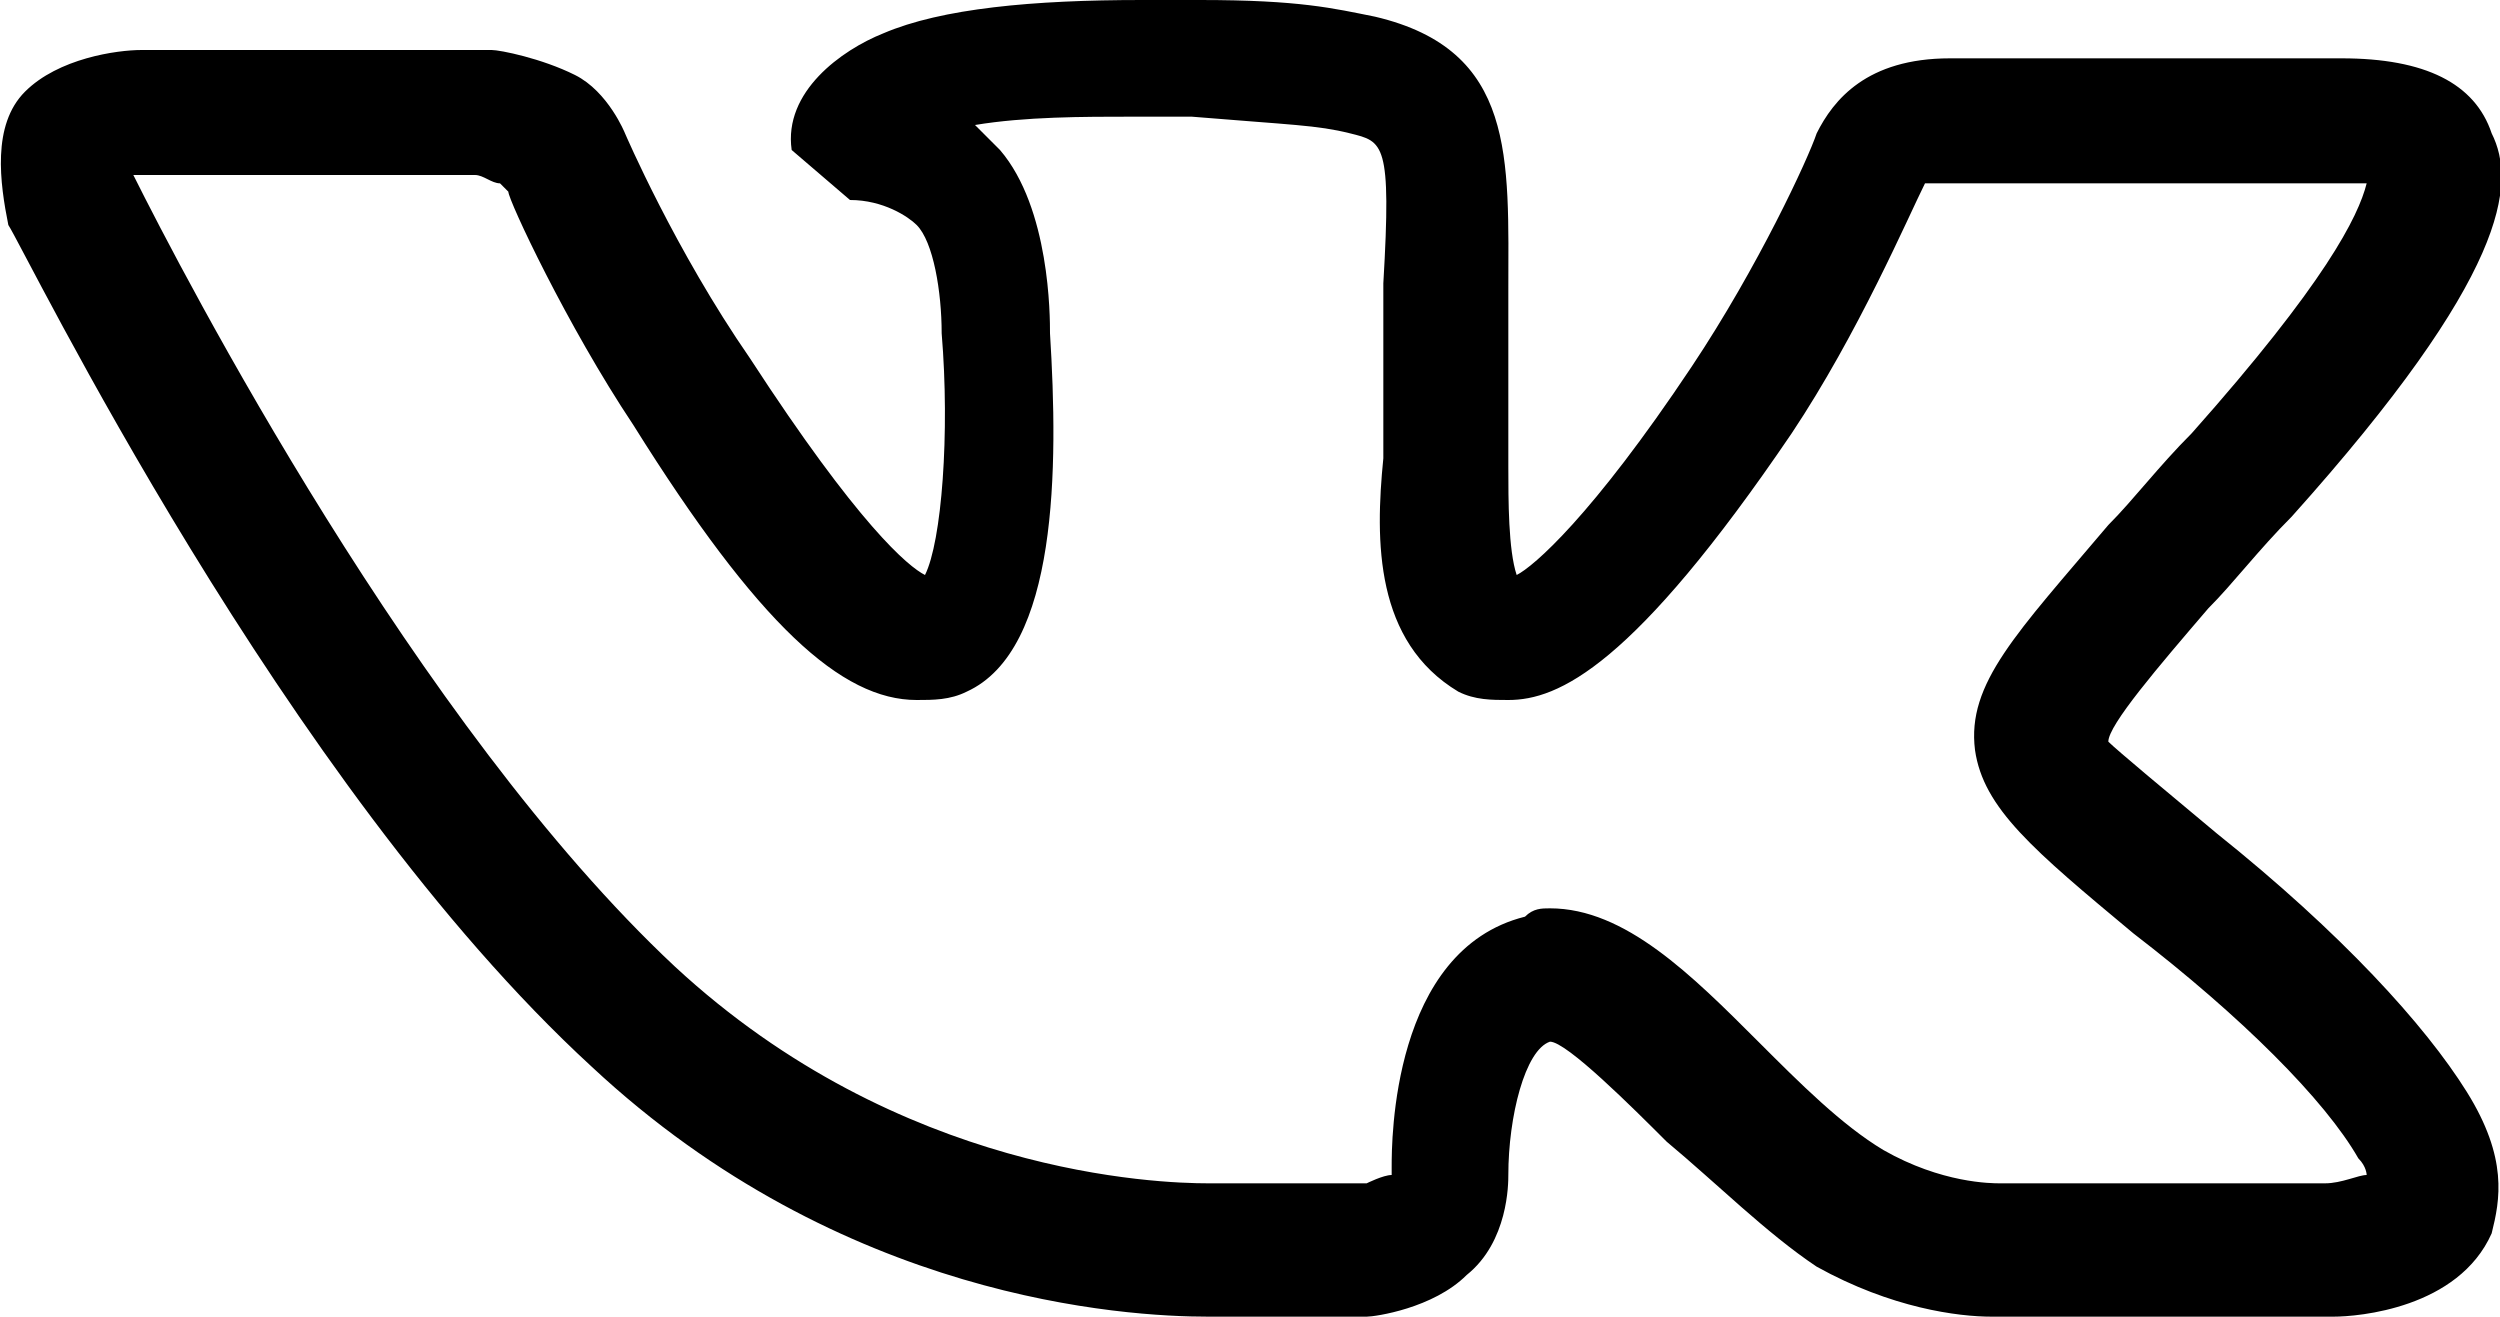
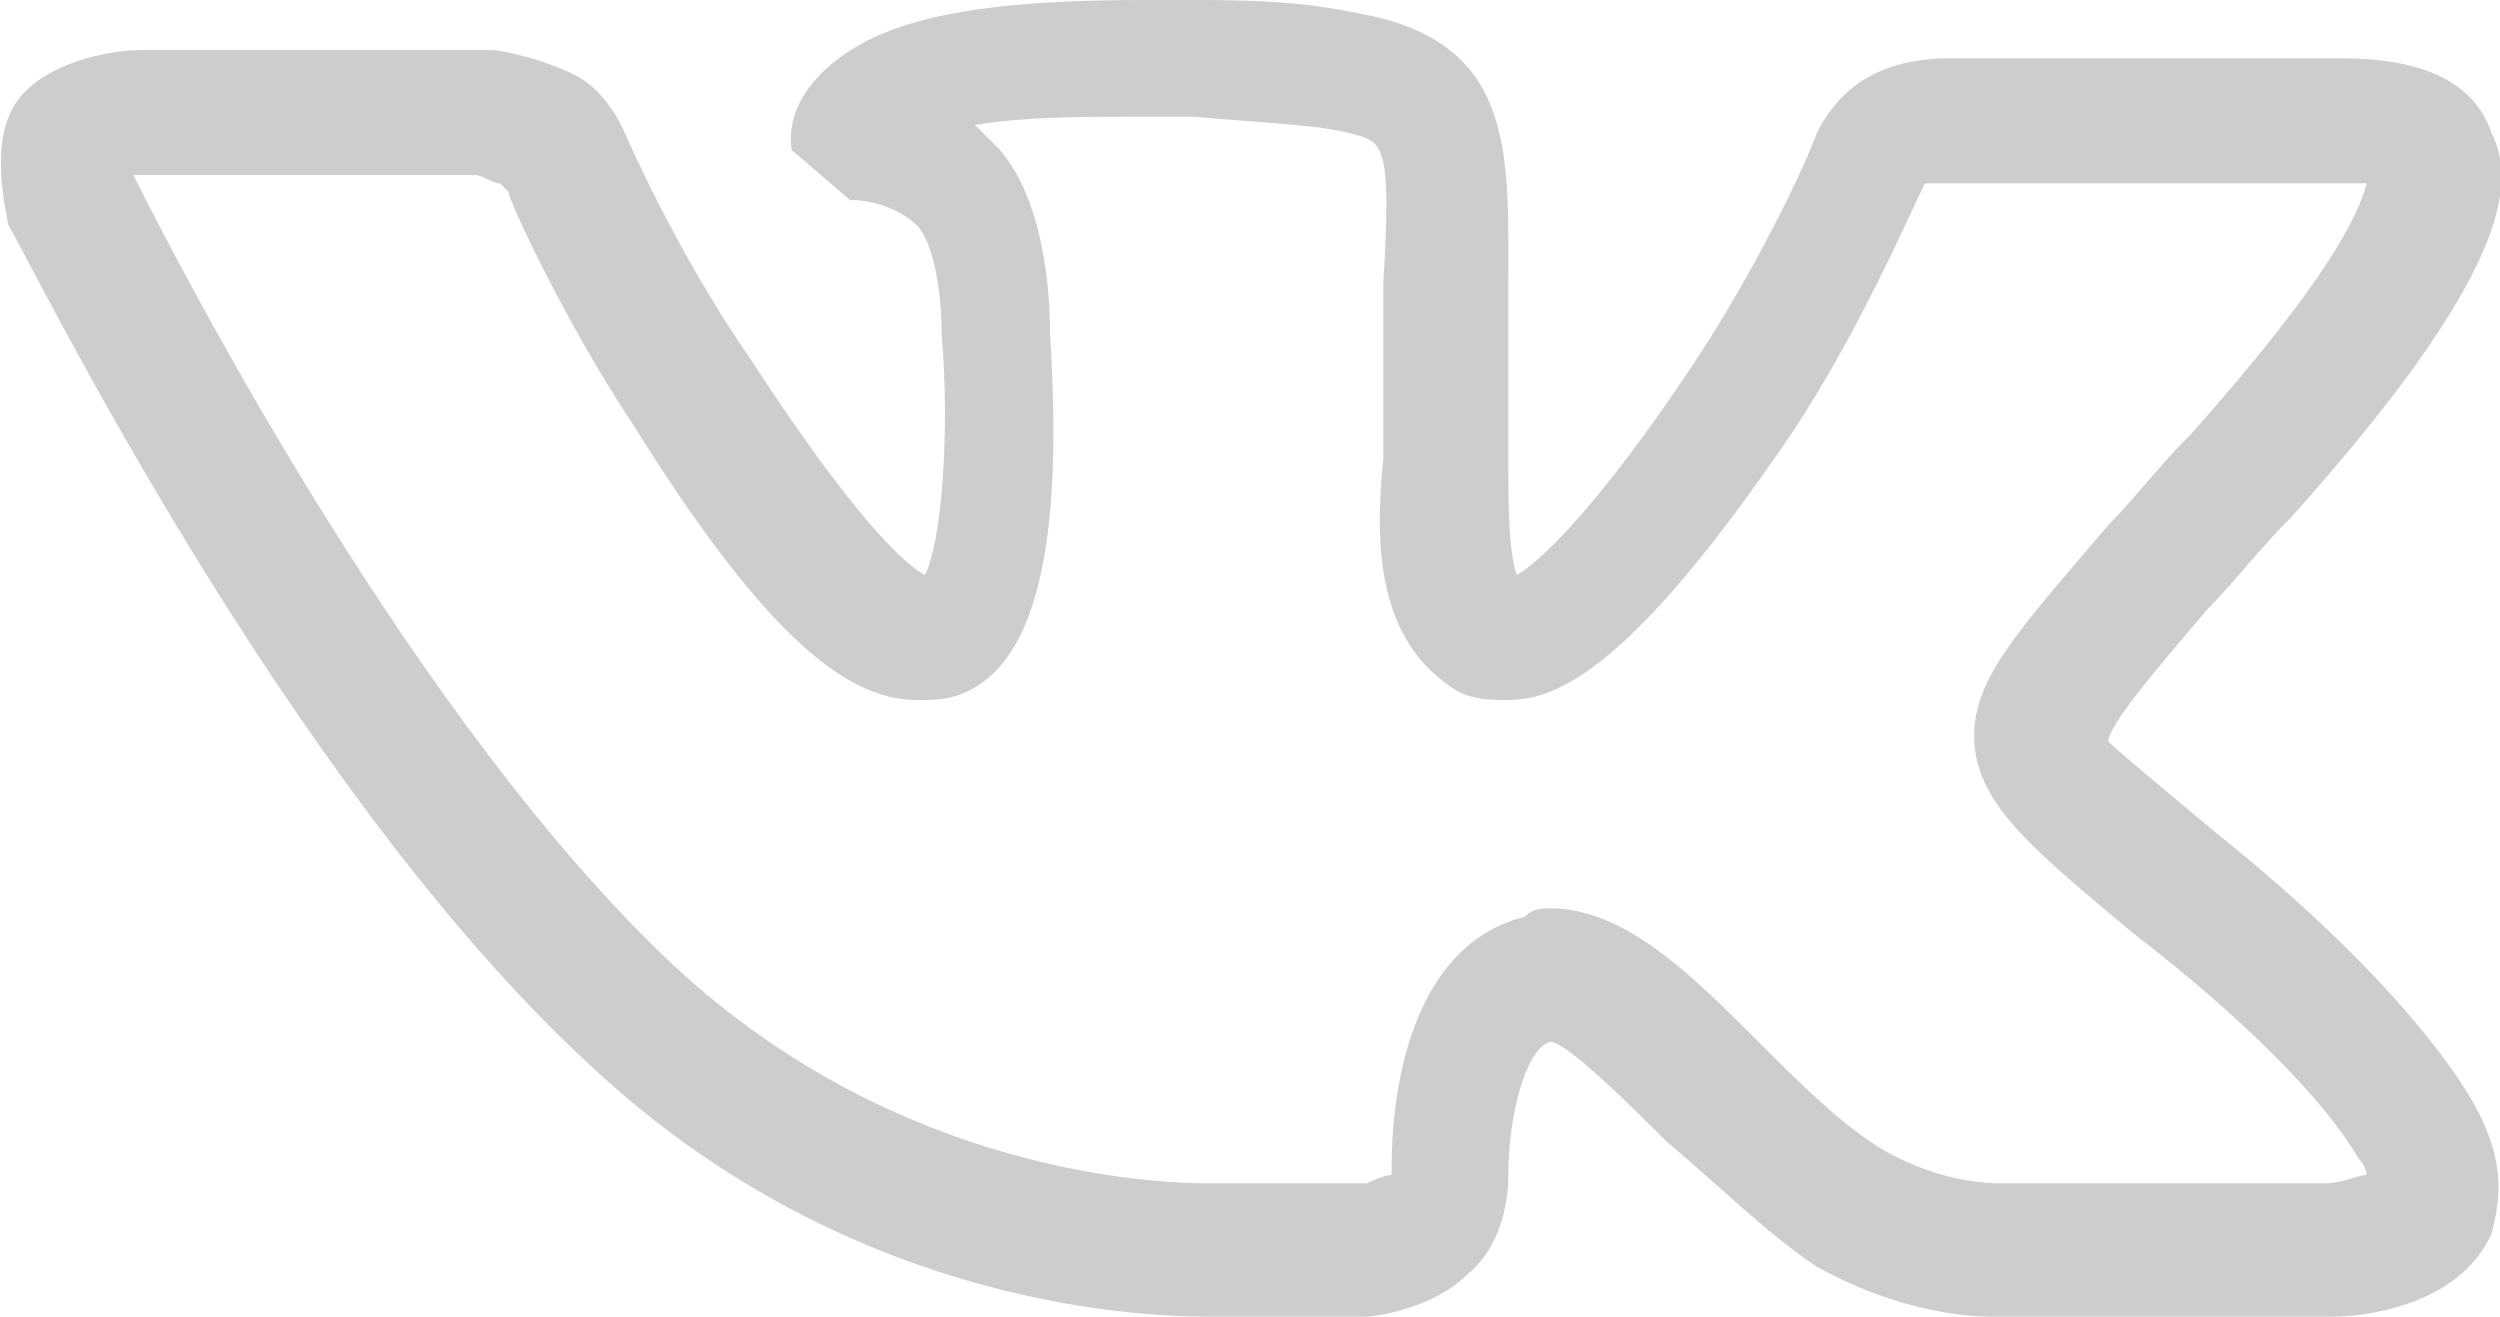
<svg xmlns="http://www.w3.org/2000/svg" version="1.1" id="Layer_1" x="0px" y="0px" viewBox="0 0 30 15.8" style="enable-background:new 0 0 30 15.8;" xml:space="preserve">
  <g>
-     <path d="M23.9,15.8c-0.4,0-1.2-0.1-2.1-0.6c-0.6-0.4-1.2-1-1.8-1.5c-0.4-0.4-1.2-1.2-1.4-1.2c-0.3,0.1-0.5,0.9-0.5,1.6 c0,0.1,0,0.8-0.5,1.2c-0.4,0.4-1.1,0.5-1.2,0.5l-1.9,0c-1,0-4.4-0.2-7.4-3c-3.7-3.4-6.8-9.8-7-10.1C0,2.2-0.1,1.5,0.3,1.1 c0.4-0.4,1.1-0.5,1.4-0.5l4.1,0l0.1,0c0.1,0,0.6,0.1,1,0.3c0.4,0.2,0.6,0.7,0.6,0.7c0,0,0.6,1.4,1.5,2.7c1.3,2,1.9,2.5,2.1,2.6 c0.2-0.4,0.3-1.7,0.2-2.9c0-0.5-0.1-1.1-0.3-1.3c-0.1-0.1-0.4-0.3-0.8-0.3L9.5,1.8c-0.1-0.7,0.6-1.2,1.1-1.4 C11.3,0.1,12.4,0,13.7,0l0.7,0c1.2,0,1.6,0.1,2.1,0.2c1.7,0.4,1.6,1.7,1.6,3.3c0,0.5,0,1,0,1.6c0,0.2,0,0.3,0,0.5 c0,0.4,0,1,0.1,1.3c0.2-0.1,0.9-0.7,2.1-2.5c0.8-1.2,1.4-2.5,1.5-2.8l0,0c0.2-0.4,0.6-0.9,1.6-0.9l4.3,0c0,0,0.2,0,0.4,0 c1,0,1.6,0.3,1.8,0.9c0.3,0.6,0.2,1.7-2.4,4.6c-0.4,0.4-0.7,0.8-1,1.1c-0.6,0.7-1.2,1.4-1.2,1.6C25.4,9,26,9.5,26.6,10 c1.5,1.2,2.5,2.3,3,3.1c0.5,0.8,0.4,1.3,0.3,1.7c-0.4,0.9-1.6,1-1.9,1l-3.8,0C24.1,15.8,24.1,15.8,23.9,15.8z M18.6,10.9 c0.9,0,1.7,0.8,2.5,1.6c0.5,0.5,1,1,1.5,1.3c0.7,0.4,1.3,0.4,1.4,0.4l0.1,0l3.8,0c0.2,0,0.4-0.1,0.5-0.1c0,0,0-0.1-0.1-0.2 c-0.4-0.7-1.4-1.7-2.7-2.7c-1.2-1-1.8-1.5-1.9-2.2c-0.1-0.8,0.5-1.4,1.6-2.7c0.3-0.3,0.6-0.7,1-1.1c1.6-1.8,2-2.6,2.1-3 c-0.2,0-0.6,0-0.7,0l-4.4,0c-0.2,0-0.2,0-0.2,0c-0.2,0.4-0.8,1.8-1.6,3c-1.9,2.8-2.8,3.2-3.4,3.2c-0.2,0-0.4,0-0.6-0.1 c-1-0.6-1-1.8-0.9-2.8c0-0.1,0-0.3,0-0.4c0-0.6,0-1.2,0-1.7c0.1-1.7,0-1.7-0.4-1.8c-0.4-0.1-0.7-0.1-1.9-0.2l-0.7,0 c-0.6,0-1.3,0-1.9,0.1c0.1,0.1,0.2,0.2,0.3,0.3c0.6,0.7,0.6,2,0.6,2.2c0.1,1.6,0.1,3.8-1,4.3c-0.2,0.1-0.4,0.1-0.6,0.1 c-0.9,0-1.9-0.9-3.4-3.3C6.8,3.9,6.1,2.4,6.1,2.3c0,0-0.1-0.1-0.1-0.1C5.9,2.2,5.8,2.1,5.7,2.1l-4,0c0,0,0,0-0.1,0 C2.2,3.3,5,8.7,8.1,11.6c2.7,2.5,5.8,2.6,6.4,2.6l1.9,0c0,0,0.2-0.1,0.3-0.1c0,0,0-0.1,0-0.1c0-0.3,0-2.6,1.6-3 C18.4,10.9,18.5,10.9,18.6,10.9z" />
+     <path fill="#cdcdcd" d="M23.9,15.8c-0.4,0-1.2-0.1-2.1-0.6c-0.6-0.4-1.2-1-1.8-1.5c-0.4-0.4-1.2-1.2-1.4-1.2c-0.3,0.1-0.5,0.9-0.5,1.6 c0,0.1,0,0.8-0.5,1.2c-0.4,0.4-1.1,0.5-1.2,0.5l-1.9,0c-1,0-4.4-0.2-7.4-3c-3.7-3.4-6.8-9.8-7-10.1C0,2.2-0.1,1.5,0.3,1.1 c0.4-0.4,1.1-0.5,1.4-0.5l4.1,0l0.1,0c0.1,0,0.6,0.1,1,0.3c0.4,0.2,0.6,0.7,0.6,0.7c0,0,0.6,1.4,1.5,2.7c1.3,2,1.9,2.5,2.1,2.6 c0.2-0.4,0.3-1.7,0.2-2.9c0-0.5-0.1-1.1-0.3-1.3c-0.1-0.1-0.4-0.3-0.8-0.3L9.5,1.8c-0.1-0.7,0.6-1.2,1.1-1.4 C11.3,0.1,12.4,0,13.7,0l0.7,0c1.2,0,1.6,0.1,2.1,0.2c1.7,0.4,1.6,1.7,1.6,3.3c0,0.5,0,1,0,1.6c0,0.2,0,0.3,0,0.5 c0,0.4,0,1,0.1,1.3c0.2-0.1,0.9-0.7,2.1-2.5c0.8-1.2,1.4-2.5,1.5-2.8l0,0c0.2-0.4,0.6-0.9,1.6-0.9l4.3,0c0,0,0.2,0,0.4,0 c1,0,1.6,0.3,1.8,0.9c0.3,0.6,0.2,1.7-2.4,4.6c-0.4,0.4-0.7,0.8-1,1.1c-0.6,0.7-1.2,1.4-1.2,1.6C25.4,9,26,9.5,26.6,10 c1.5,1.2,2.5,2.3,3,3.1c0.5,0.8,0.4,1.3,0.3,1.7c-0.4,0.9-1.6,1-1.9,1l-3.8,0C24.1,15.8,24.1,15.8,23.9,15.8z M18.6,10.9 c0.9,0,1.7,0.8,2.5,1.6c0.5,0.5,1,1,1.5,1.3c0.7,0.4,1.3,0.4,1.4,0.4l0.1,0l3.8,0c0.2,0,0.4-0.1,0.5-0.1c0,0,0-0.1-0.1-0.2 c-0.4-0.7-1.4-1.7-2.7-2.7c-1.2-1-1.8-1.5-1.9-2.2c-0.1-0.8,0.5-1.4,1.6-2.7c0.3-0.3,0.6-0.7,1-1.1c1.6-1.8,2-2.6,2.1-3 c-0.2,0-0.6,0-0.7,0l-4.4,0c-0.2,0-0.2,0-0.2,0c-0.2,0.4-0.8,1.8-1.6,3c-1.9,2.8-2.8,3.2-3.4,3.2c-0.2,0-0.4,0-0.6-0.1 c-1-0.6-1-1.8-0.9-2.8c0-0.1,0-0.3,0-0.4c0-0.6,0-1.2,0-1.7c0.1-1.7,0-1.7-0.4-1.8c-0.4-0.1-0.7-0.1-1.9-0.2l-0.7,0 c-0.6,0-1.3,0-1.9,0.1c0.1,0.1,0.2,0.2,0.3,0.3c0.6,0.7,0.6,2,0.6,2.2c0.1,1.6,0.1,3.8-1,4.3c-0.2,0.1-0.4,0.1-0.6,0.1 c-0.9,0-1.9-0.9-3.4-3.3C6.8,3.9,6.1,2.4,6.1,2.3c0,0-0.1-0.1-0.1-0.1C5.9,2.2,5.8,2.1,5.7,2.1l-4,0c0,0,0,0-0.1,0 C2.2,3.3,5,8.7,8.1,11.6c2.7,2.5,5.8,2.6,6.4,2.6l1.9,0c0,0,0.2-0.1,0.3-0.1c0,0,0-0.1,0-0.1c0-0.3,0-2.6,1.6-3 C18.4,10.9,18.5,10.9,18.6,10.9z" />
  </g>
</svg>
